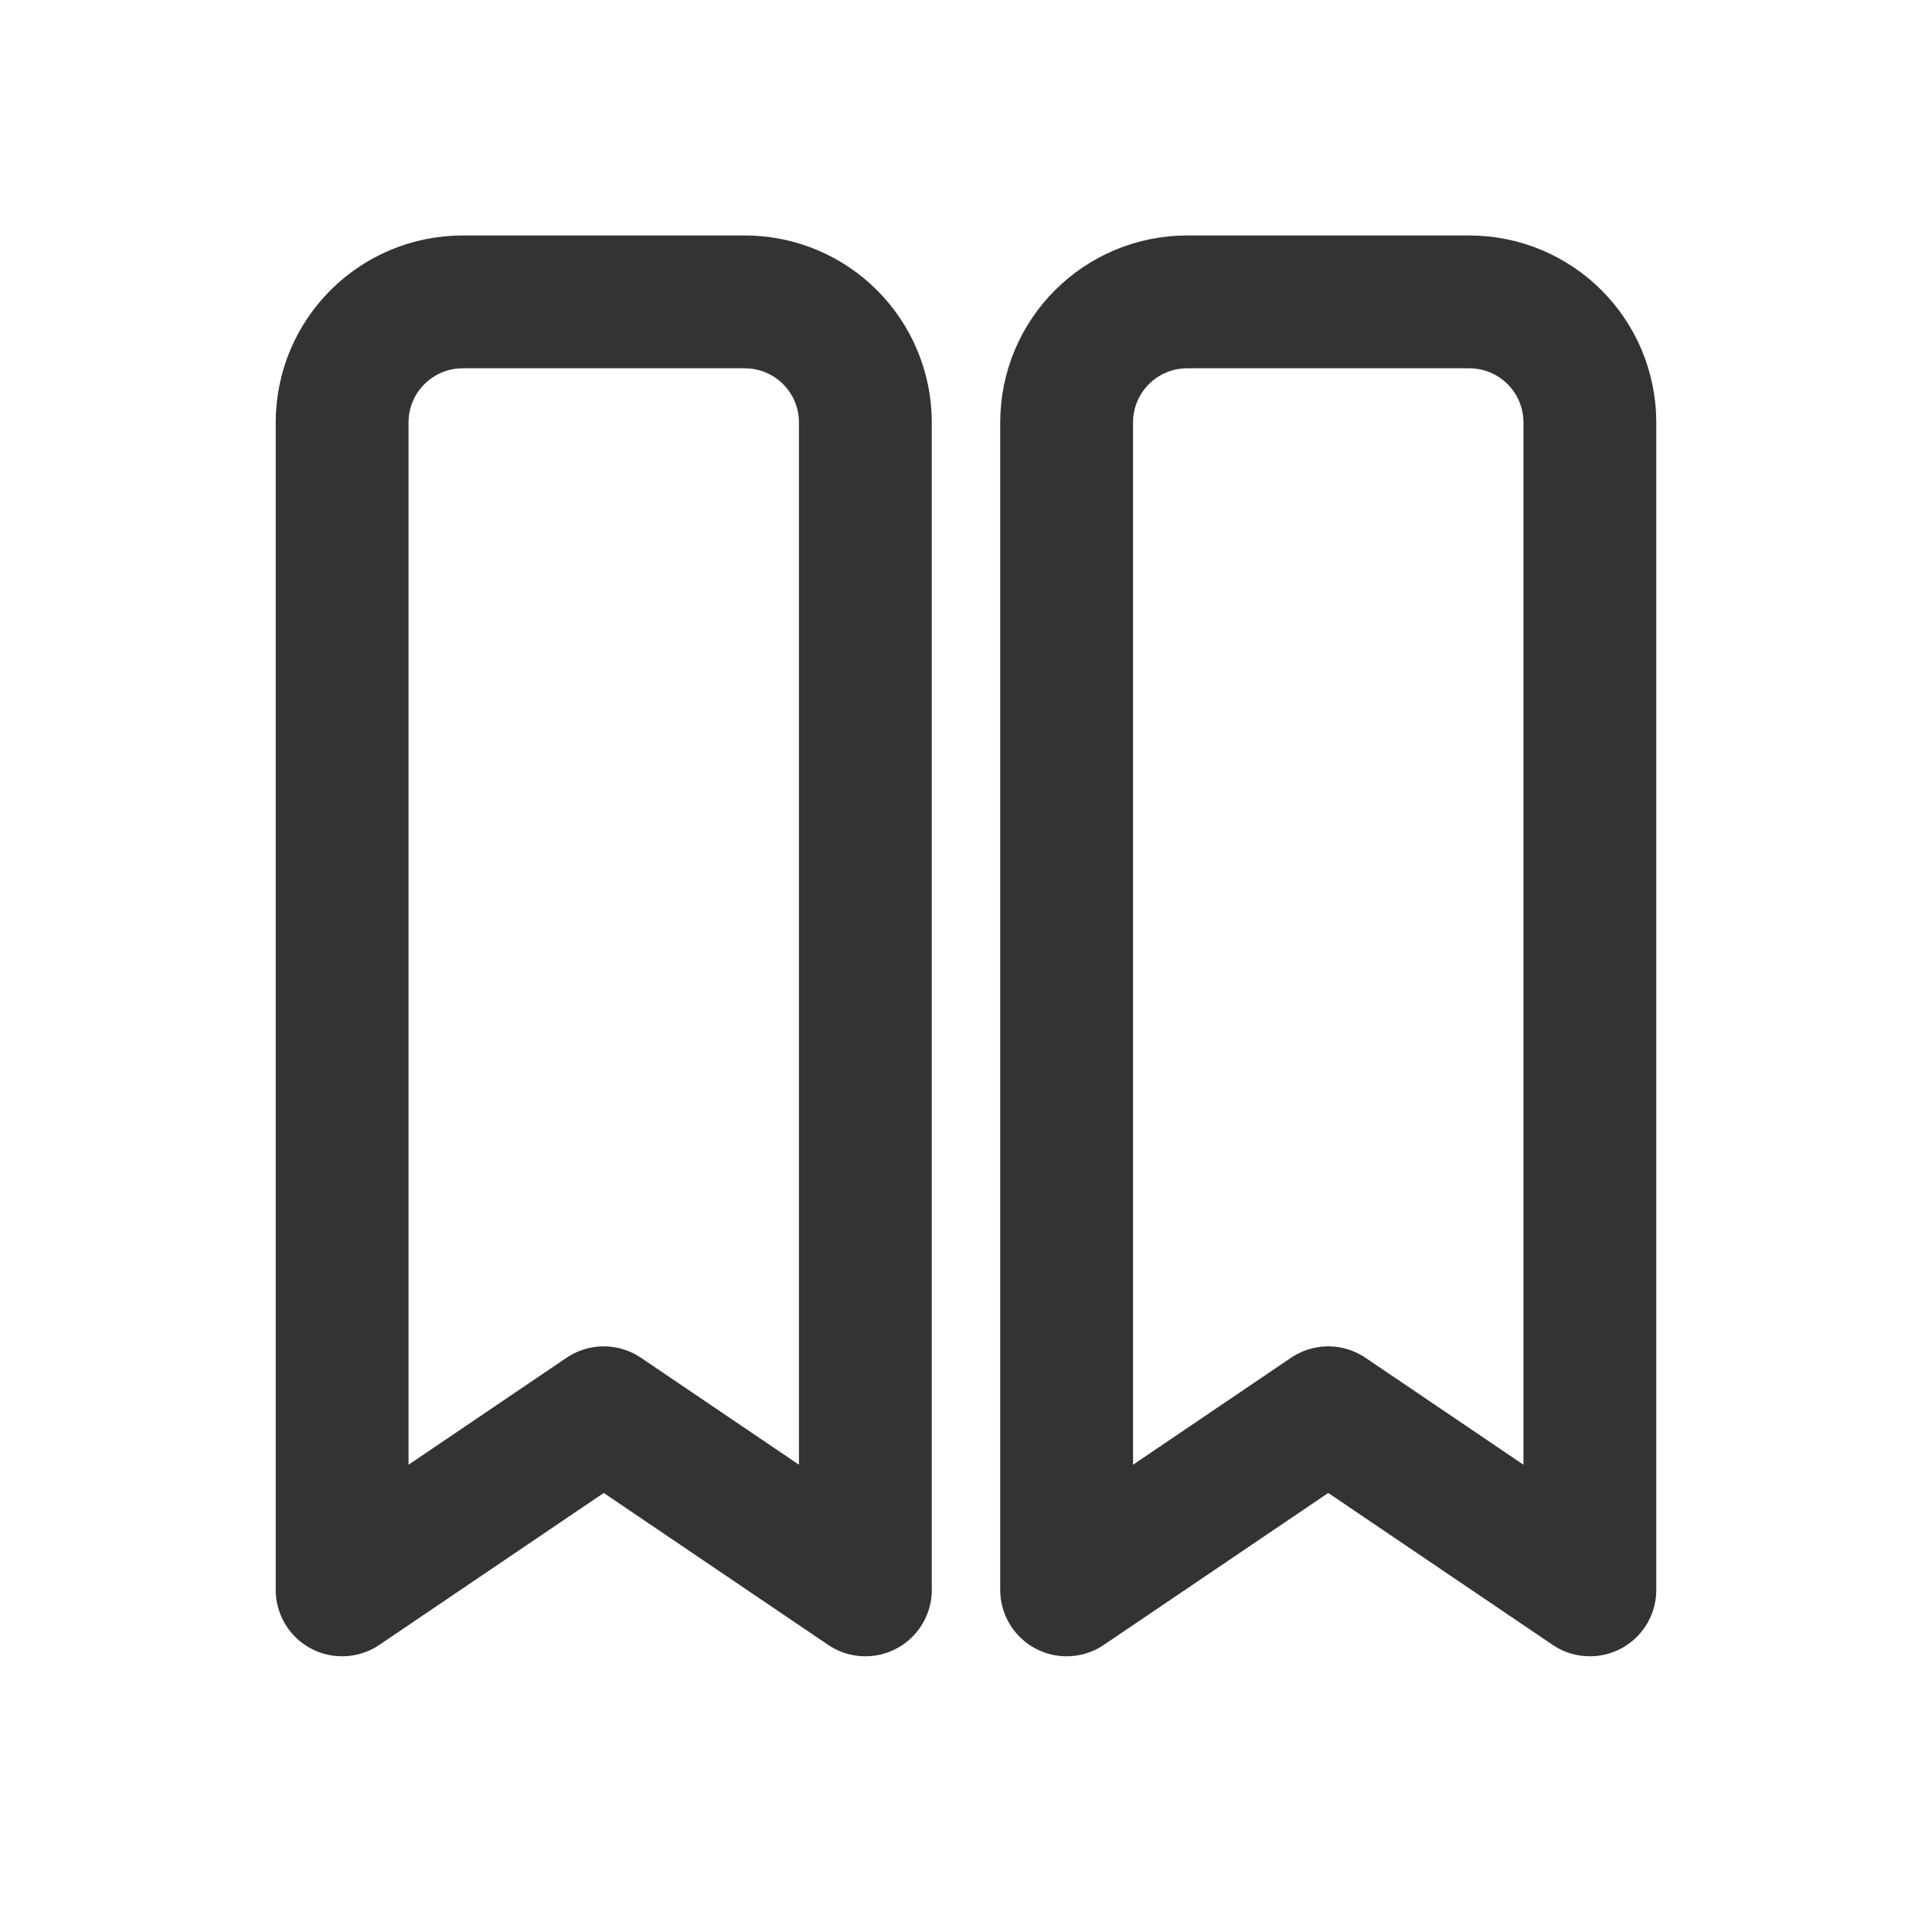
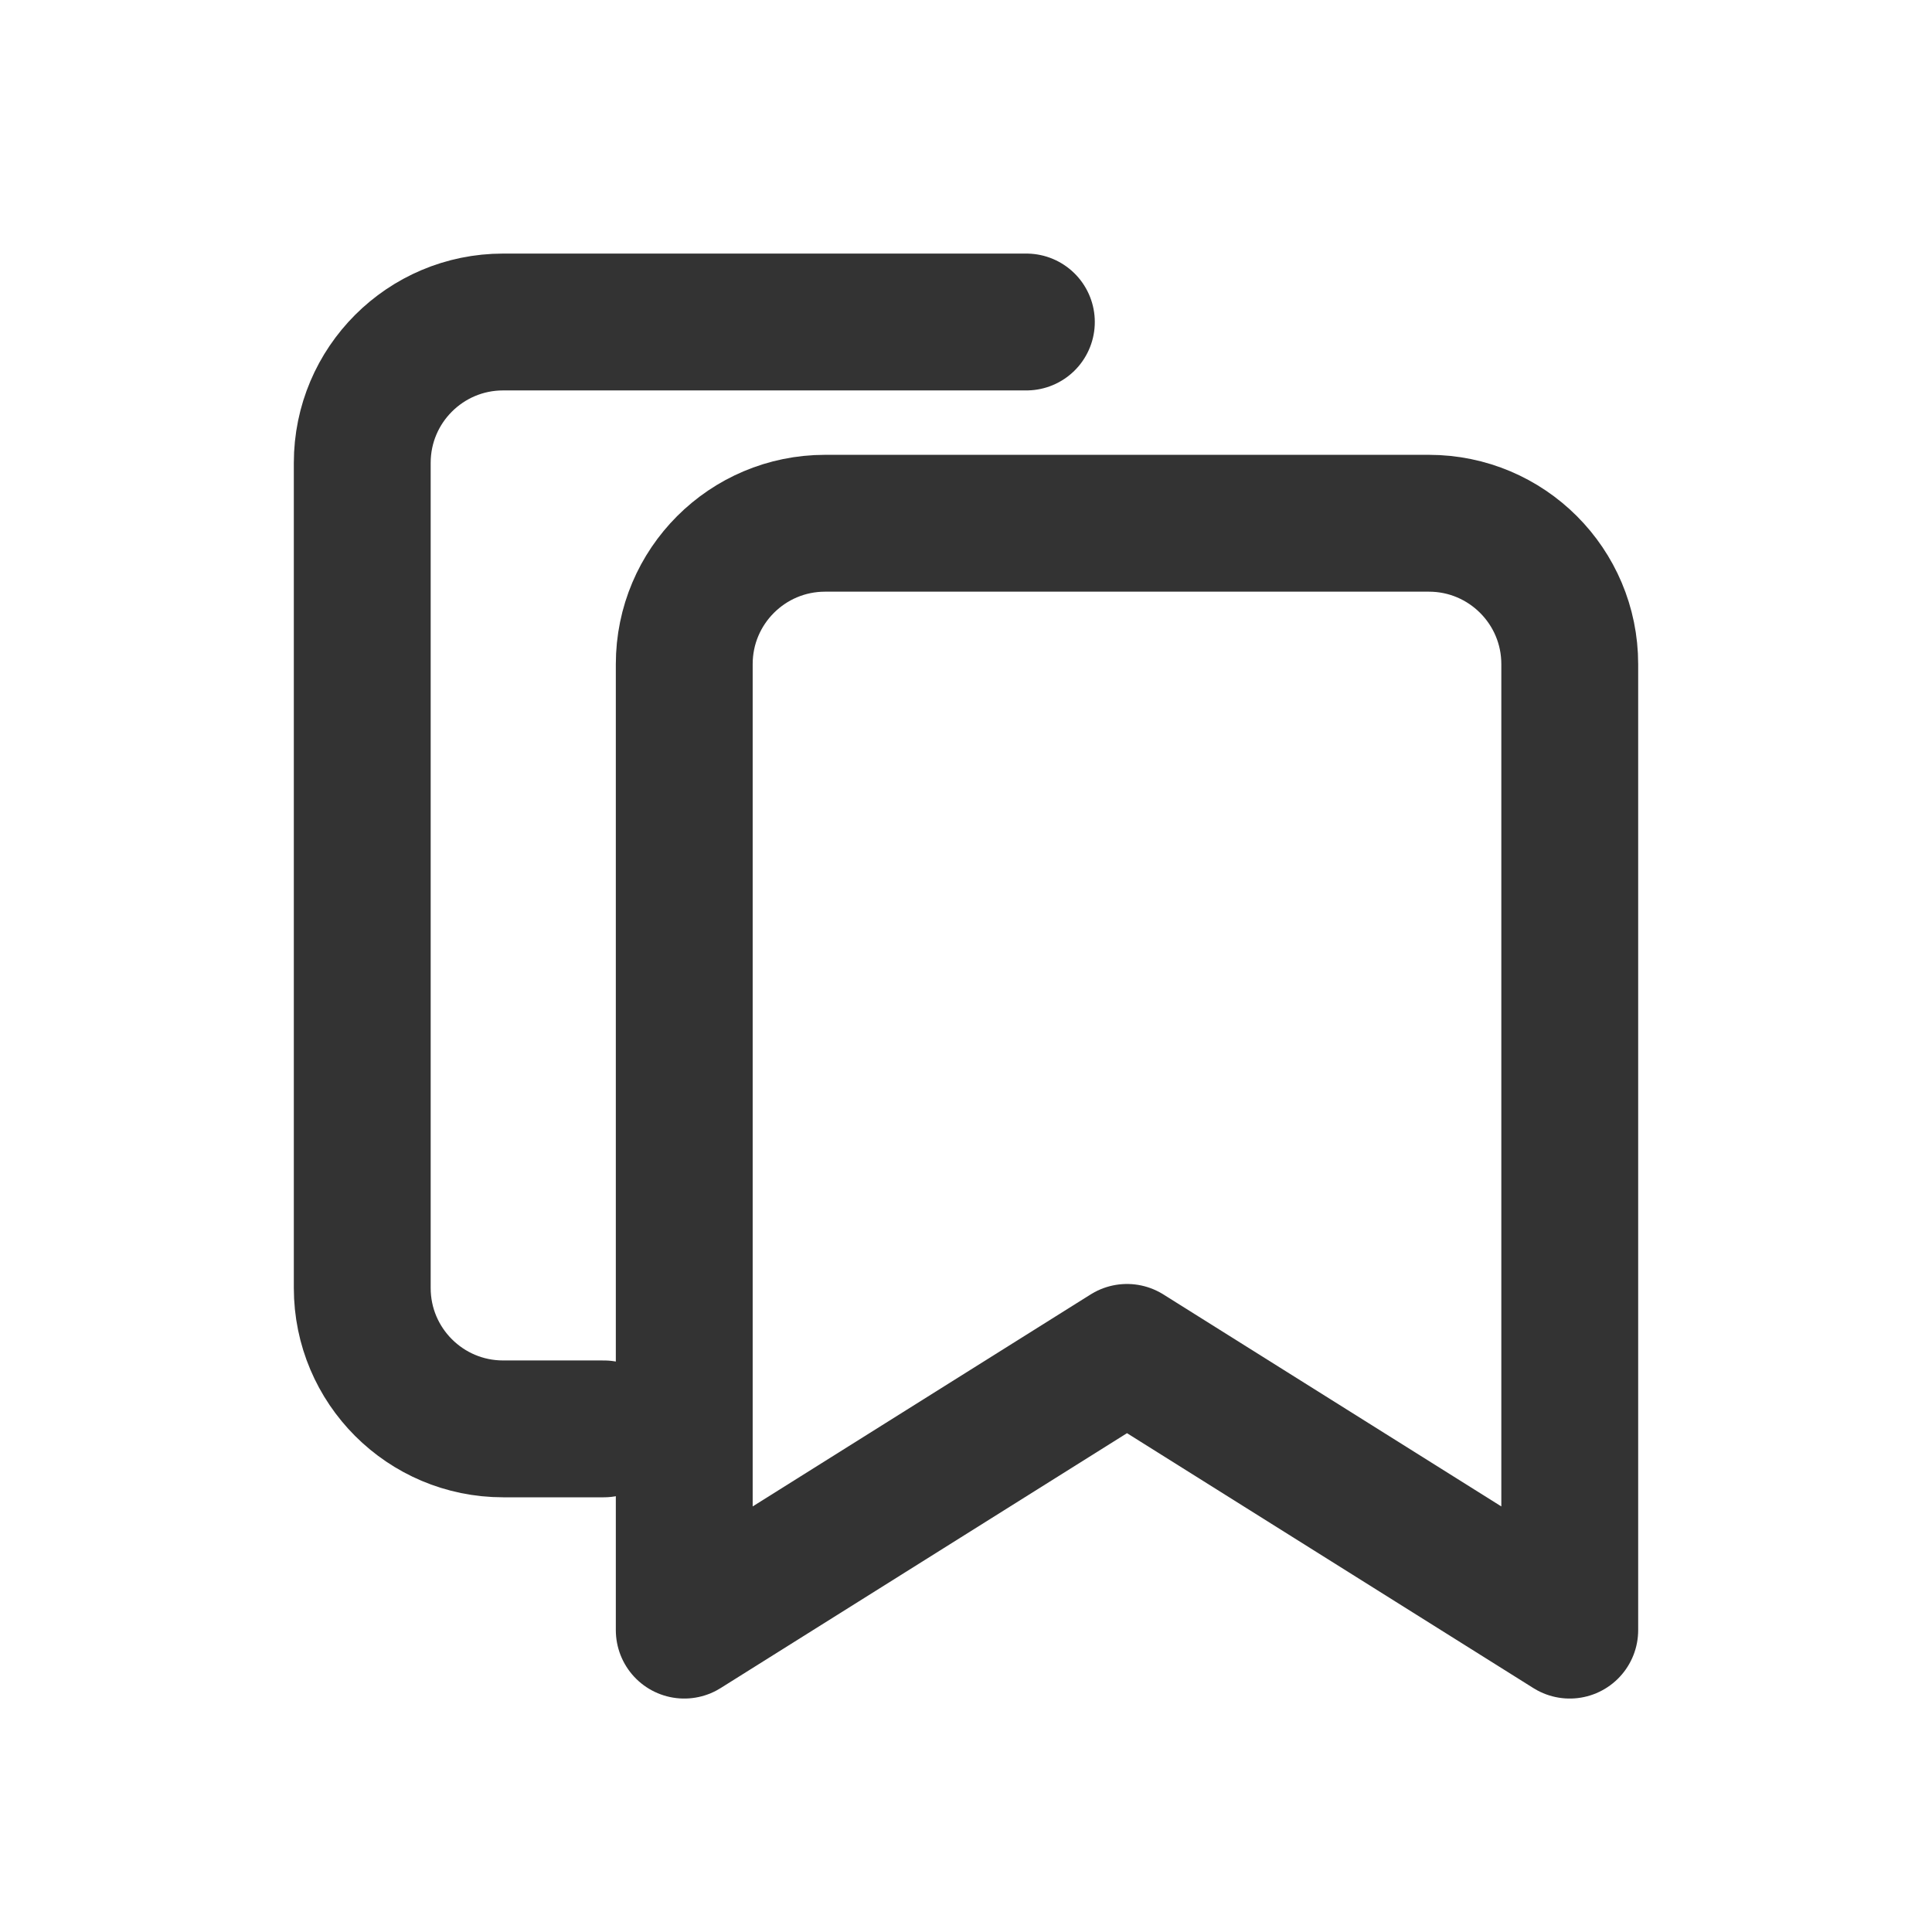
- <svg xmlns="http://www.w3.org/2000/svg" viewBox="0 0 24 24" fill="none" stroke="#333333" stroke-width="1.65" stroke-linecap="round" stroke-linejoin="round">
-   <path d="M5.75 3.75h3.5c.83 0 1.5.67 1.5 1.5v14.5L7.5 17.55l-3.25 2.2V5.25c0-.83.67-1.5 1.5-1.5z" />
-   <path d="M14.75 3.75h3.5c.83 0 1.5.67 1.5 1.5v14.5l-3.25-2.2-3.25 2.2V5.25c0-.83.67-1.5 1.5-1.5z" />
+ <svg xmlns="http://www.w3.org/2000/svg" viewBox="0 0 24 24" fill="none" stroke="#333333" stroke-width="1.7" stroke-linecap="round" stroke-linejoin="round">
+   <path d="M7.5 17.75H6.25A1.75 1.75 0 0 1 4.5 16V5.75A1.75 1.75 0 0 1 6.25 4h6.5" />
+   <path d="M10.25 6.5h7.5a1.75 1.75 0 0 1 1.75 1.75v12L14 16.8l-5.5 3.45v-12a1.75 1.75 0 0 1 1.75-1.75z" />
</svg>
